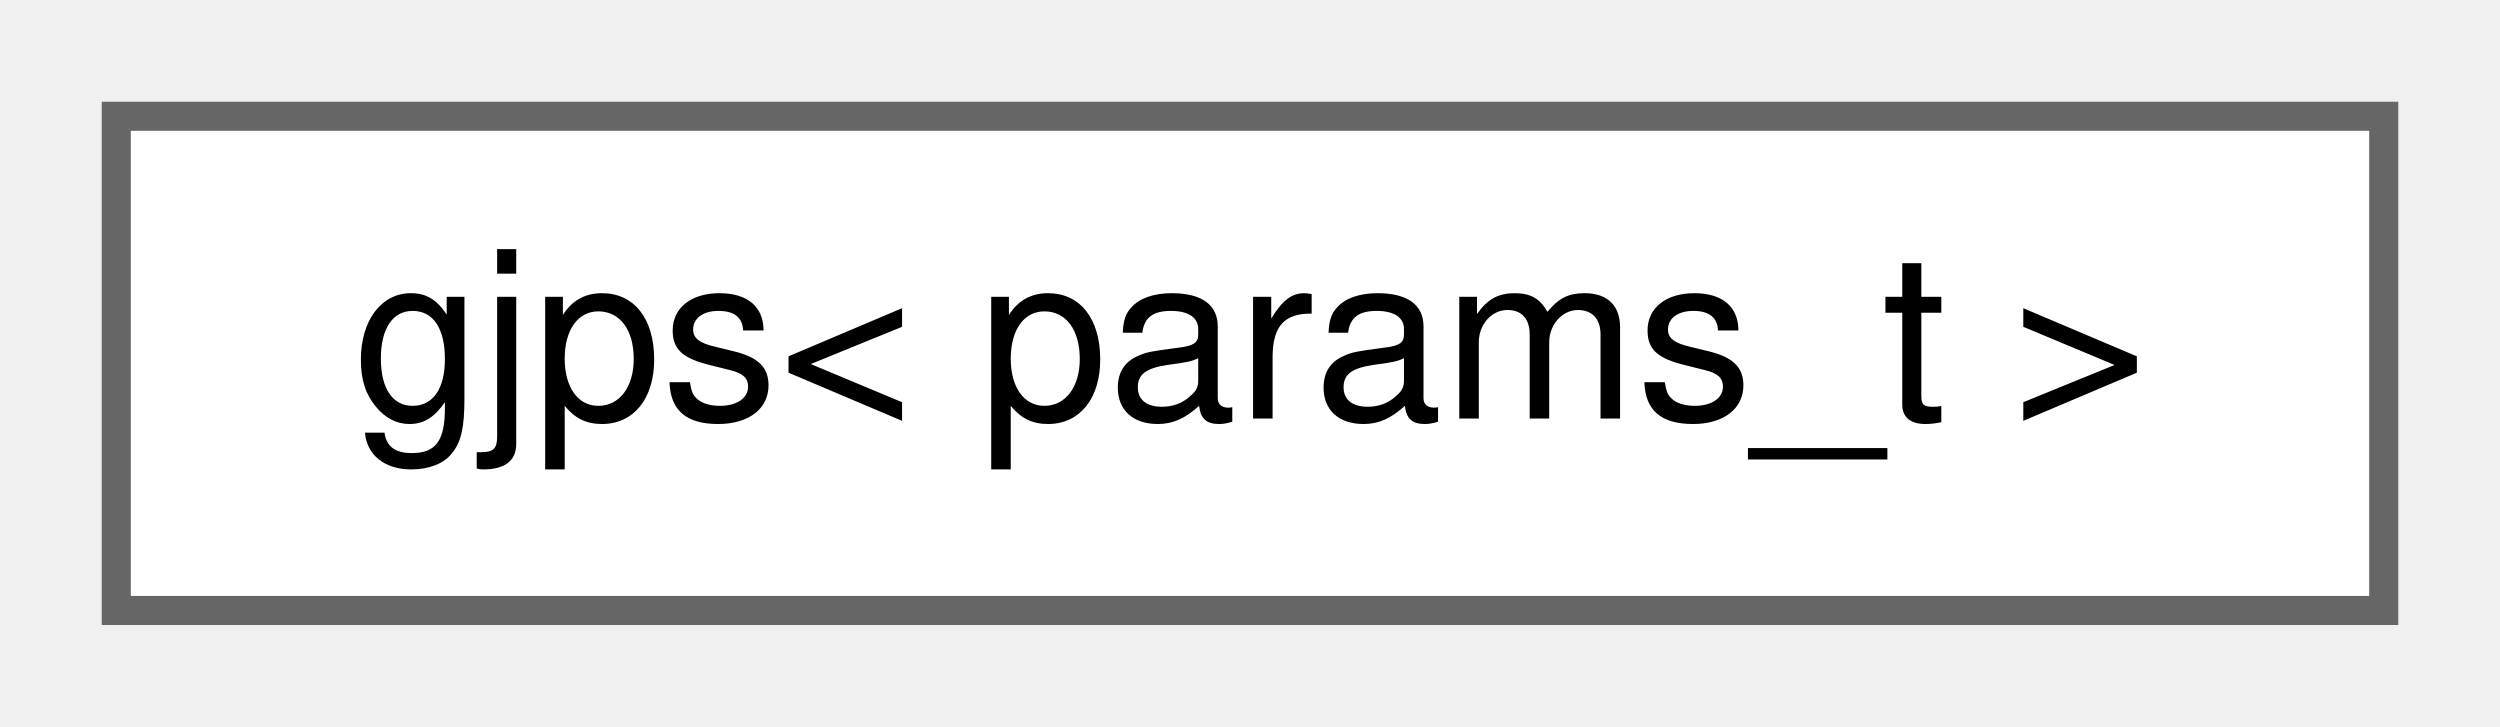
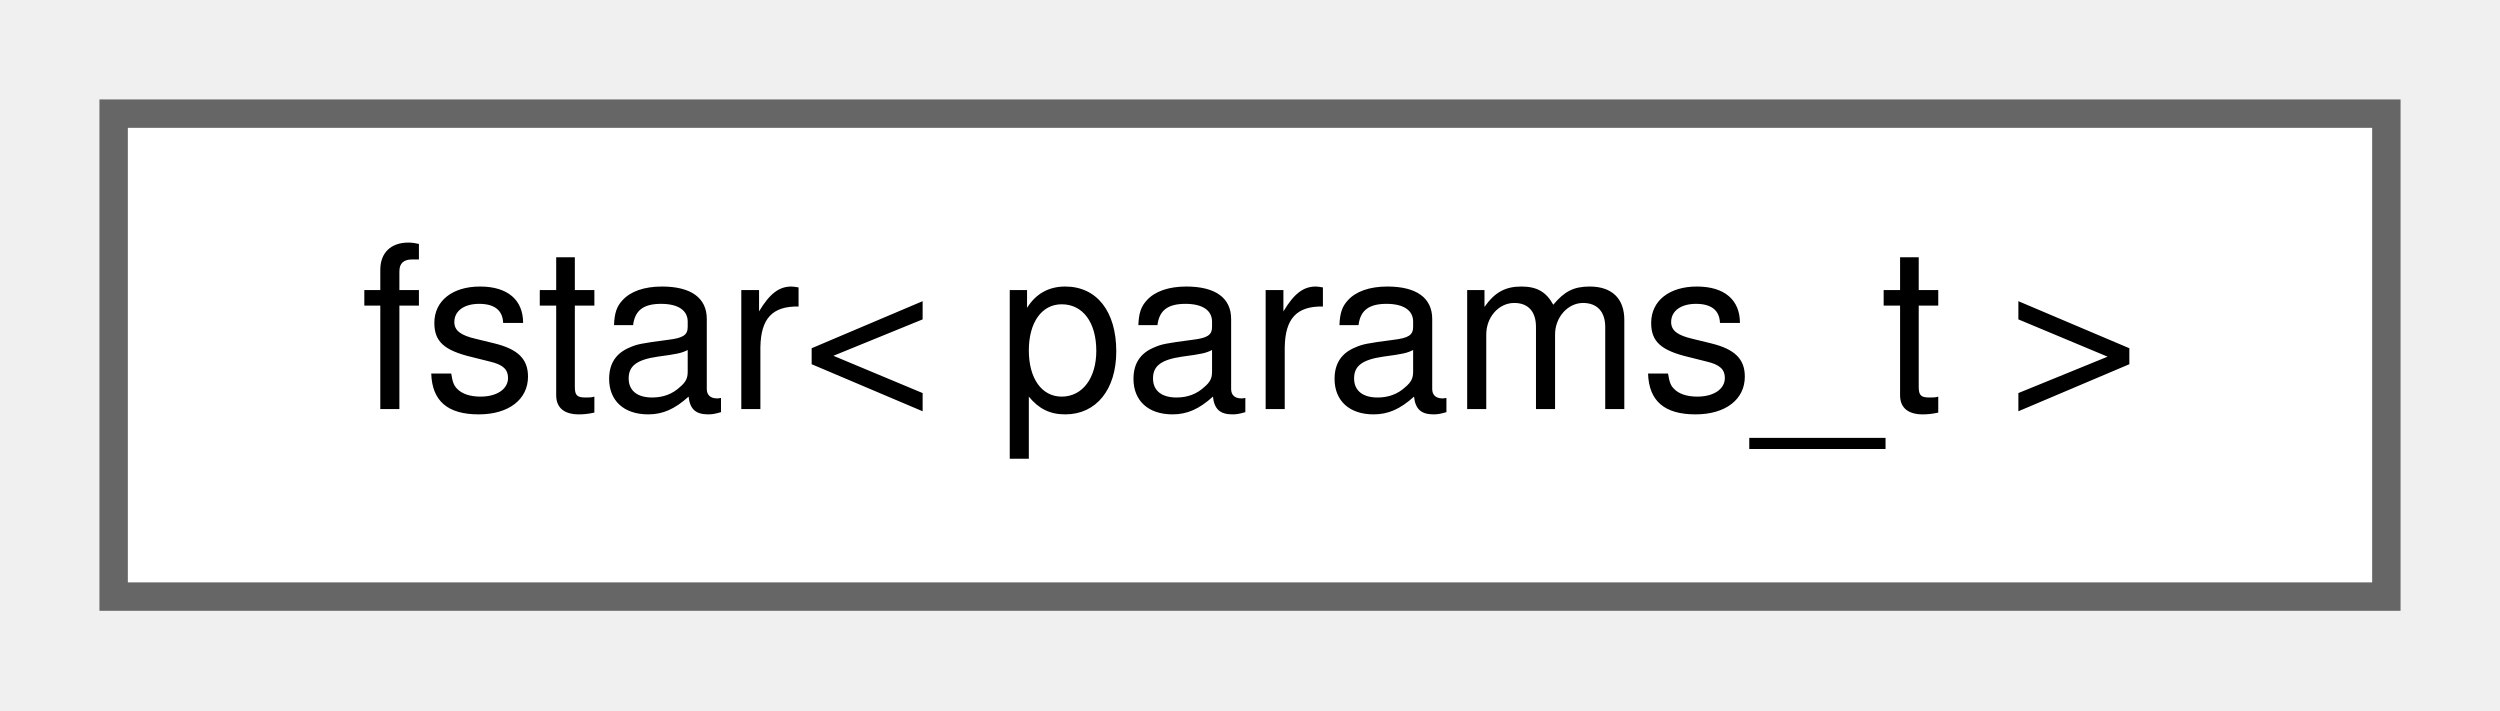
- <svg xmlns="http://www.w3.org/2000/svg" xmlns:xlink="http://www.w3.org/1999/xlink" width="86pt" height="25pt" viewBox="0.00 0.00 86.00 25.00">
+ <svg xmlns="http://www.w3.org/2000/svg" xmlns:xlink="http://www.w3.org/1999/xlink" width="88pt" height="25pt" viewBox="0.00 0.00 88.00 25.00">
  <g id="graph0" class="graph" transform="scale(1 1) rotate(0) translate(4 21)">
    <g id="Node000000" class="node">
      <g id="a_Node000000">
-         <a xlink:href="df/d4e/structchdr_1_1solvers_1_1gjps.html" target="_top" xlink:title="Graveyard-optimised variant of the jump-point search algorithm.">
-           <polygon fill="white" stroke="#666666" points="78,-17 0,-17 0,0 78,0 78,-17" />
-           <text text-anchor="middle" x="39" y="-6.6" font-family="Helvetica,sans-Serif" font-size="8.00">gjps&lt; params_t &gt;</text>
+         <a xlink:href="df/d41/structchdr_1_1solvers_1_1fstar.html" target="_top" xlink:title="Frine search algorithm.">
+           <polygon fill="white" stroke="#666666" points="80,-17 0,-17 0,0 80,0 80,-17" />
+           <text text-anchor="middle" x="40" y="-6.6" font-family="Helvetica,sans-Serif" font-size="8.00">fstar&lt; params_t &gt;</text>
        </a>
      </g>
    </g>
  </g>
</svg>
